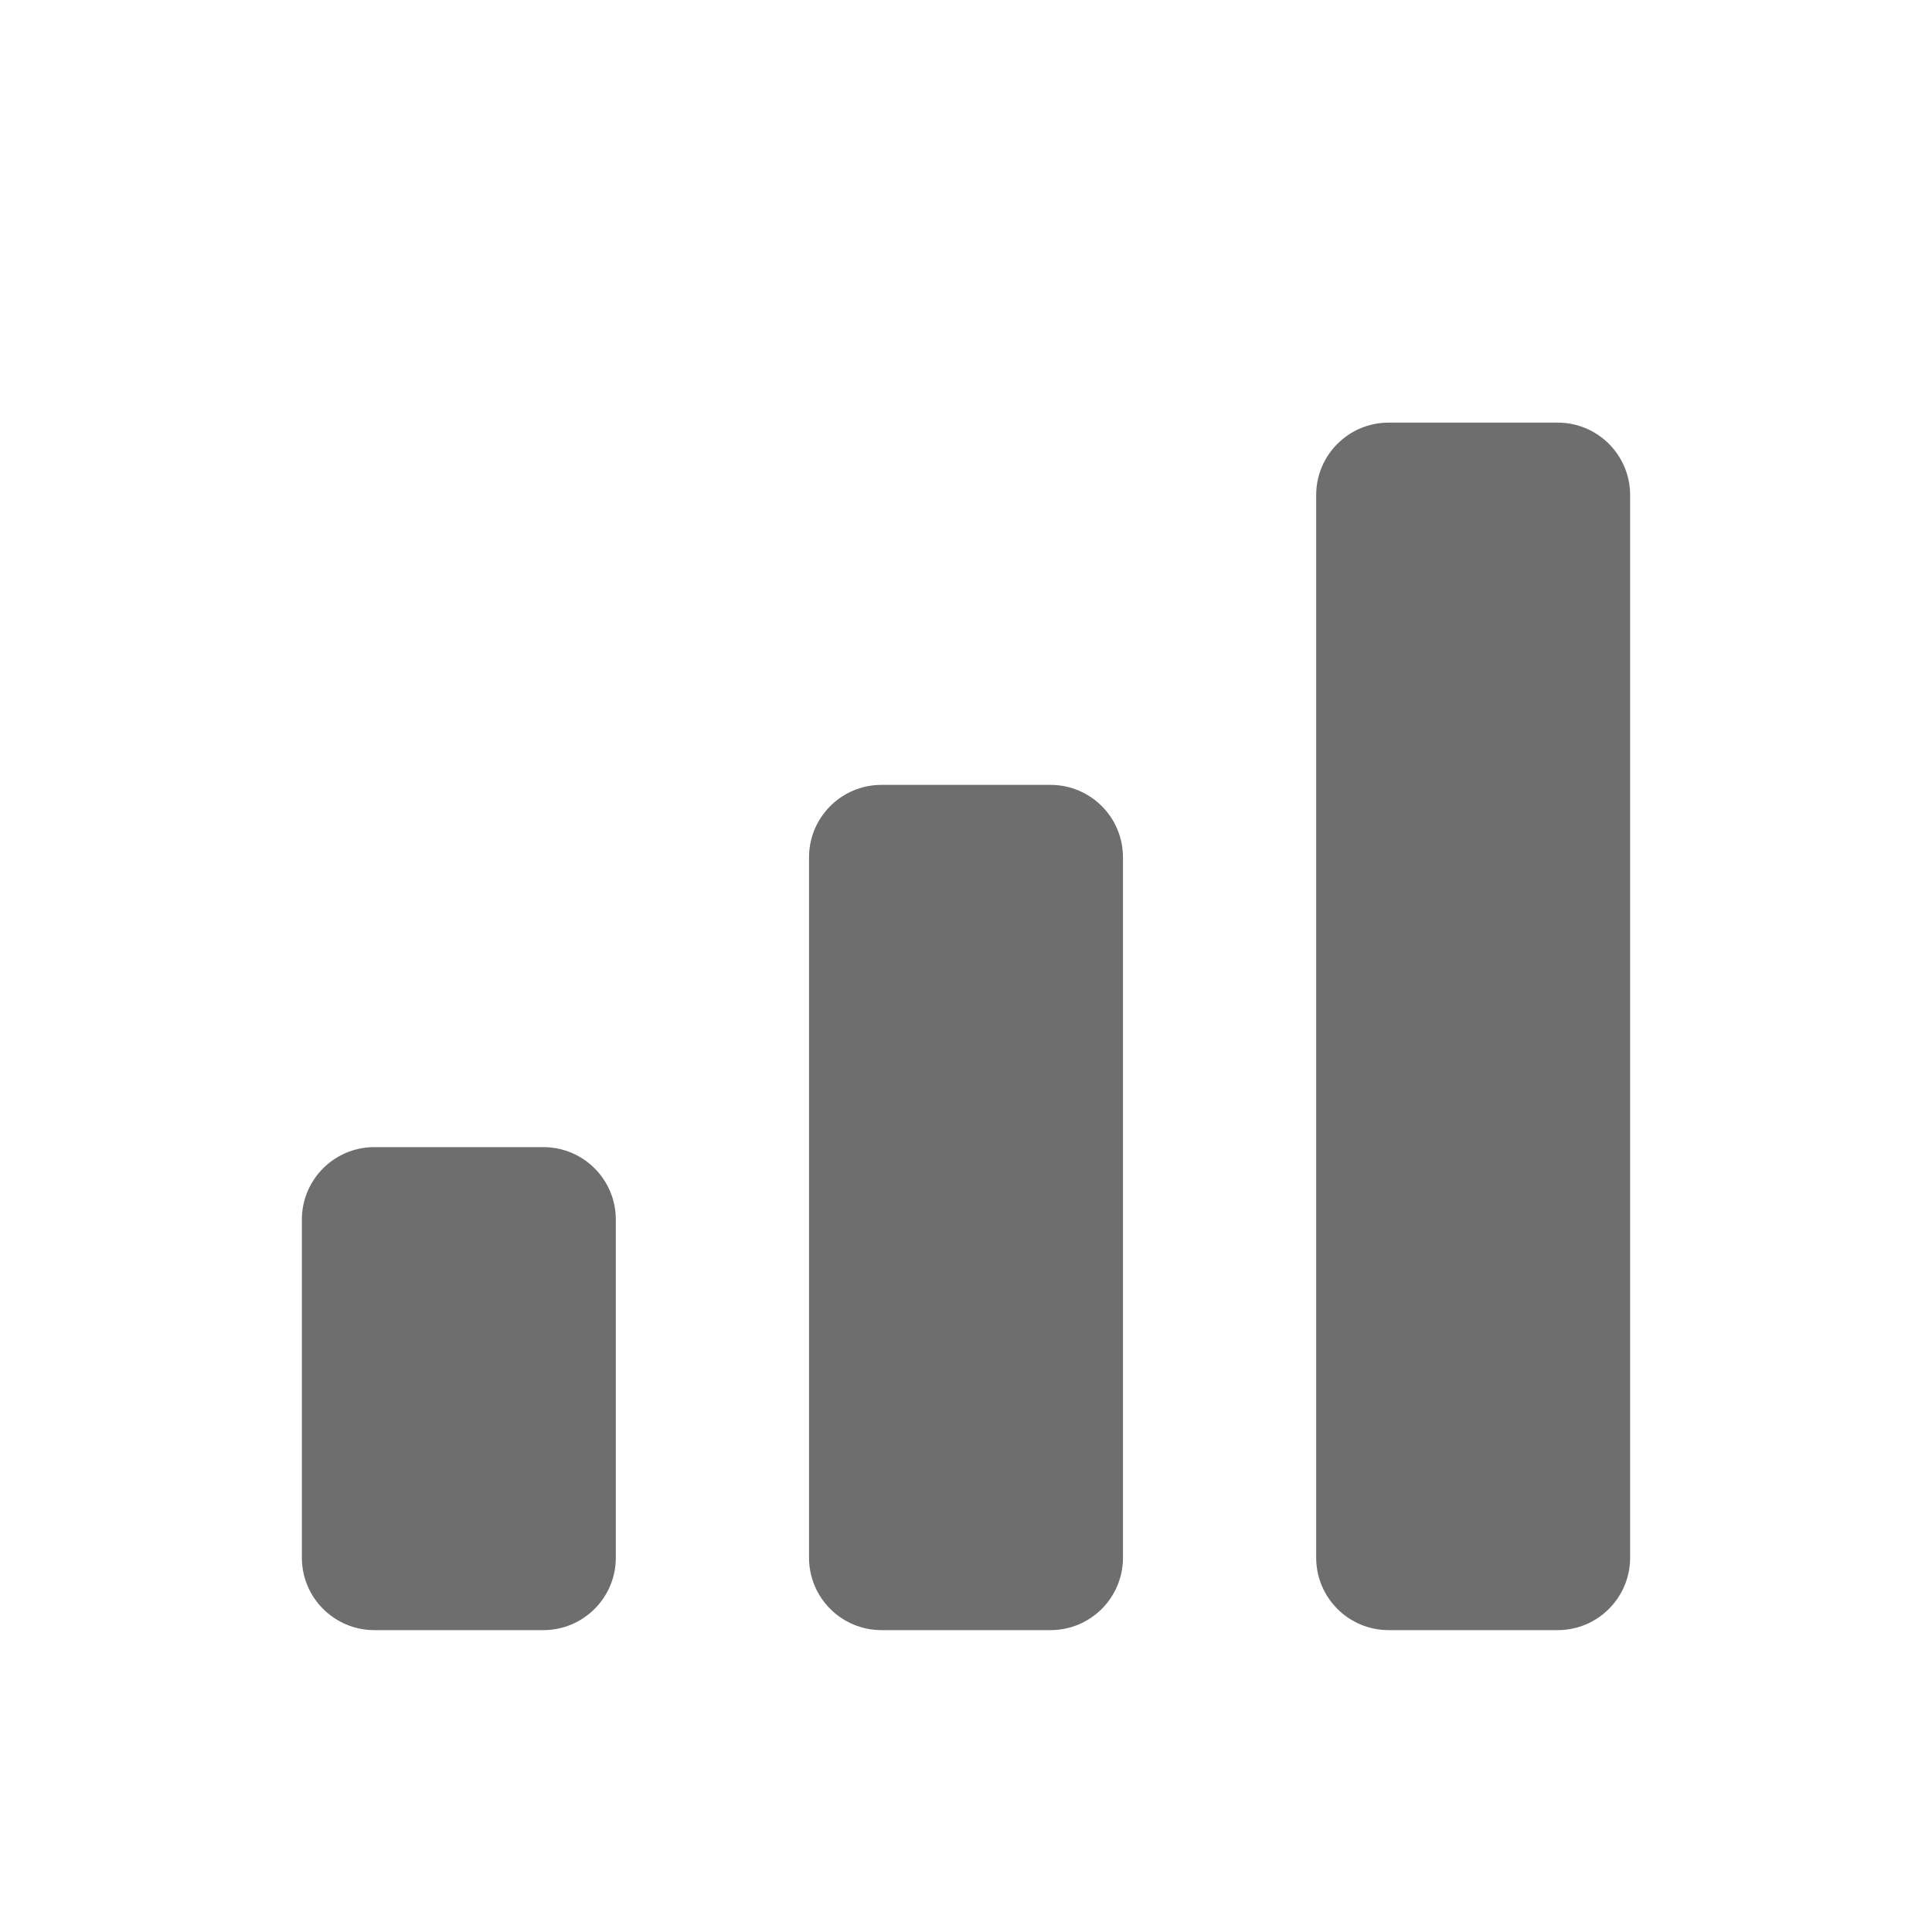
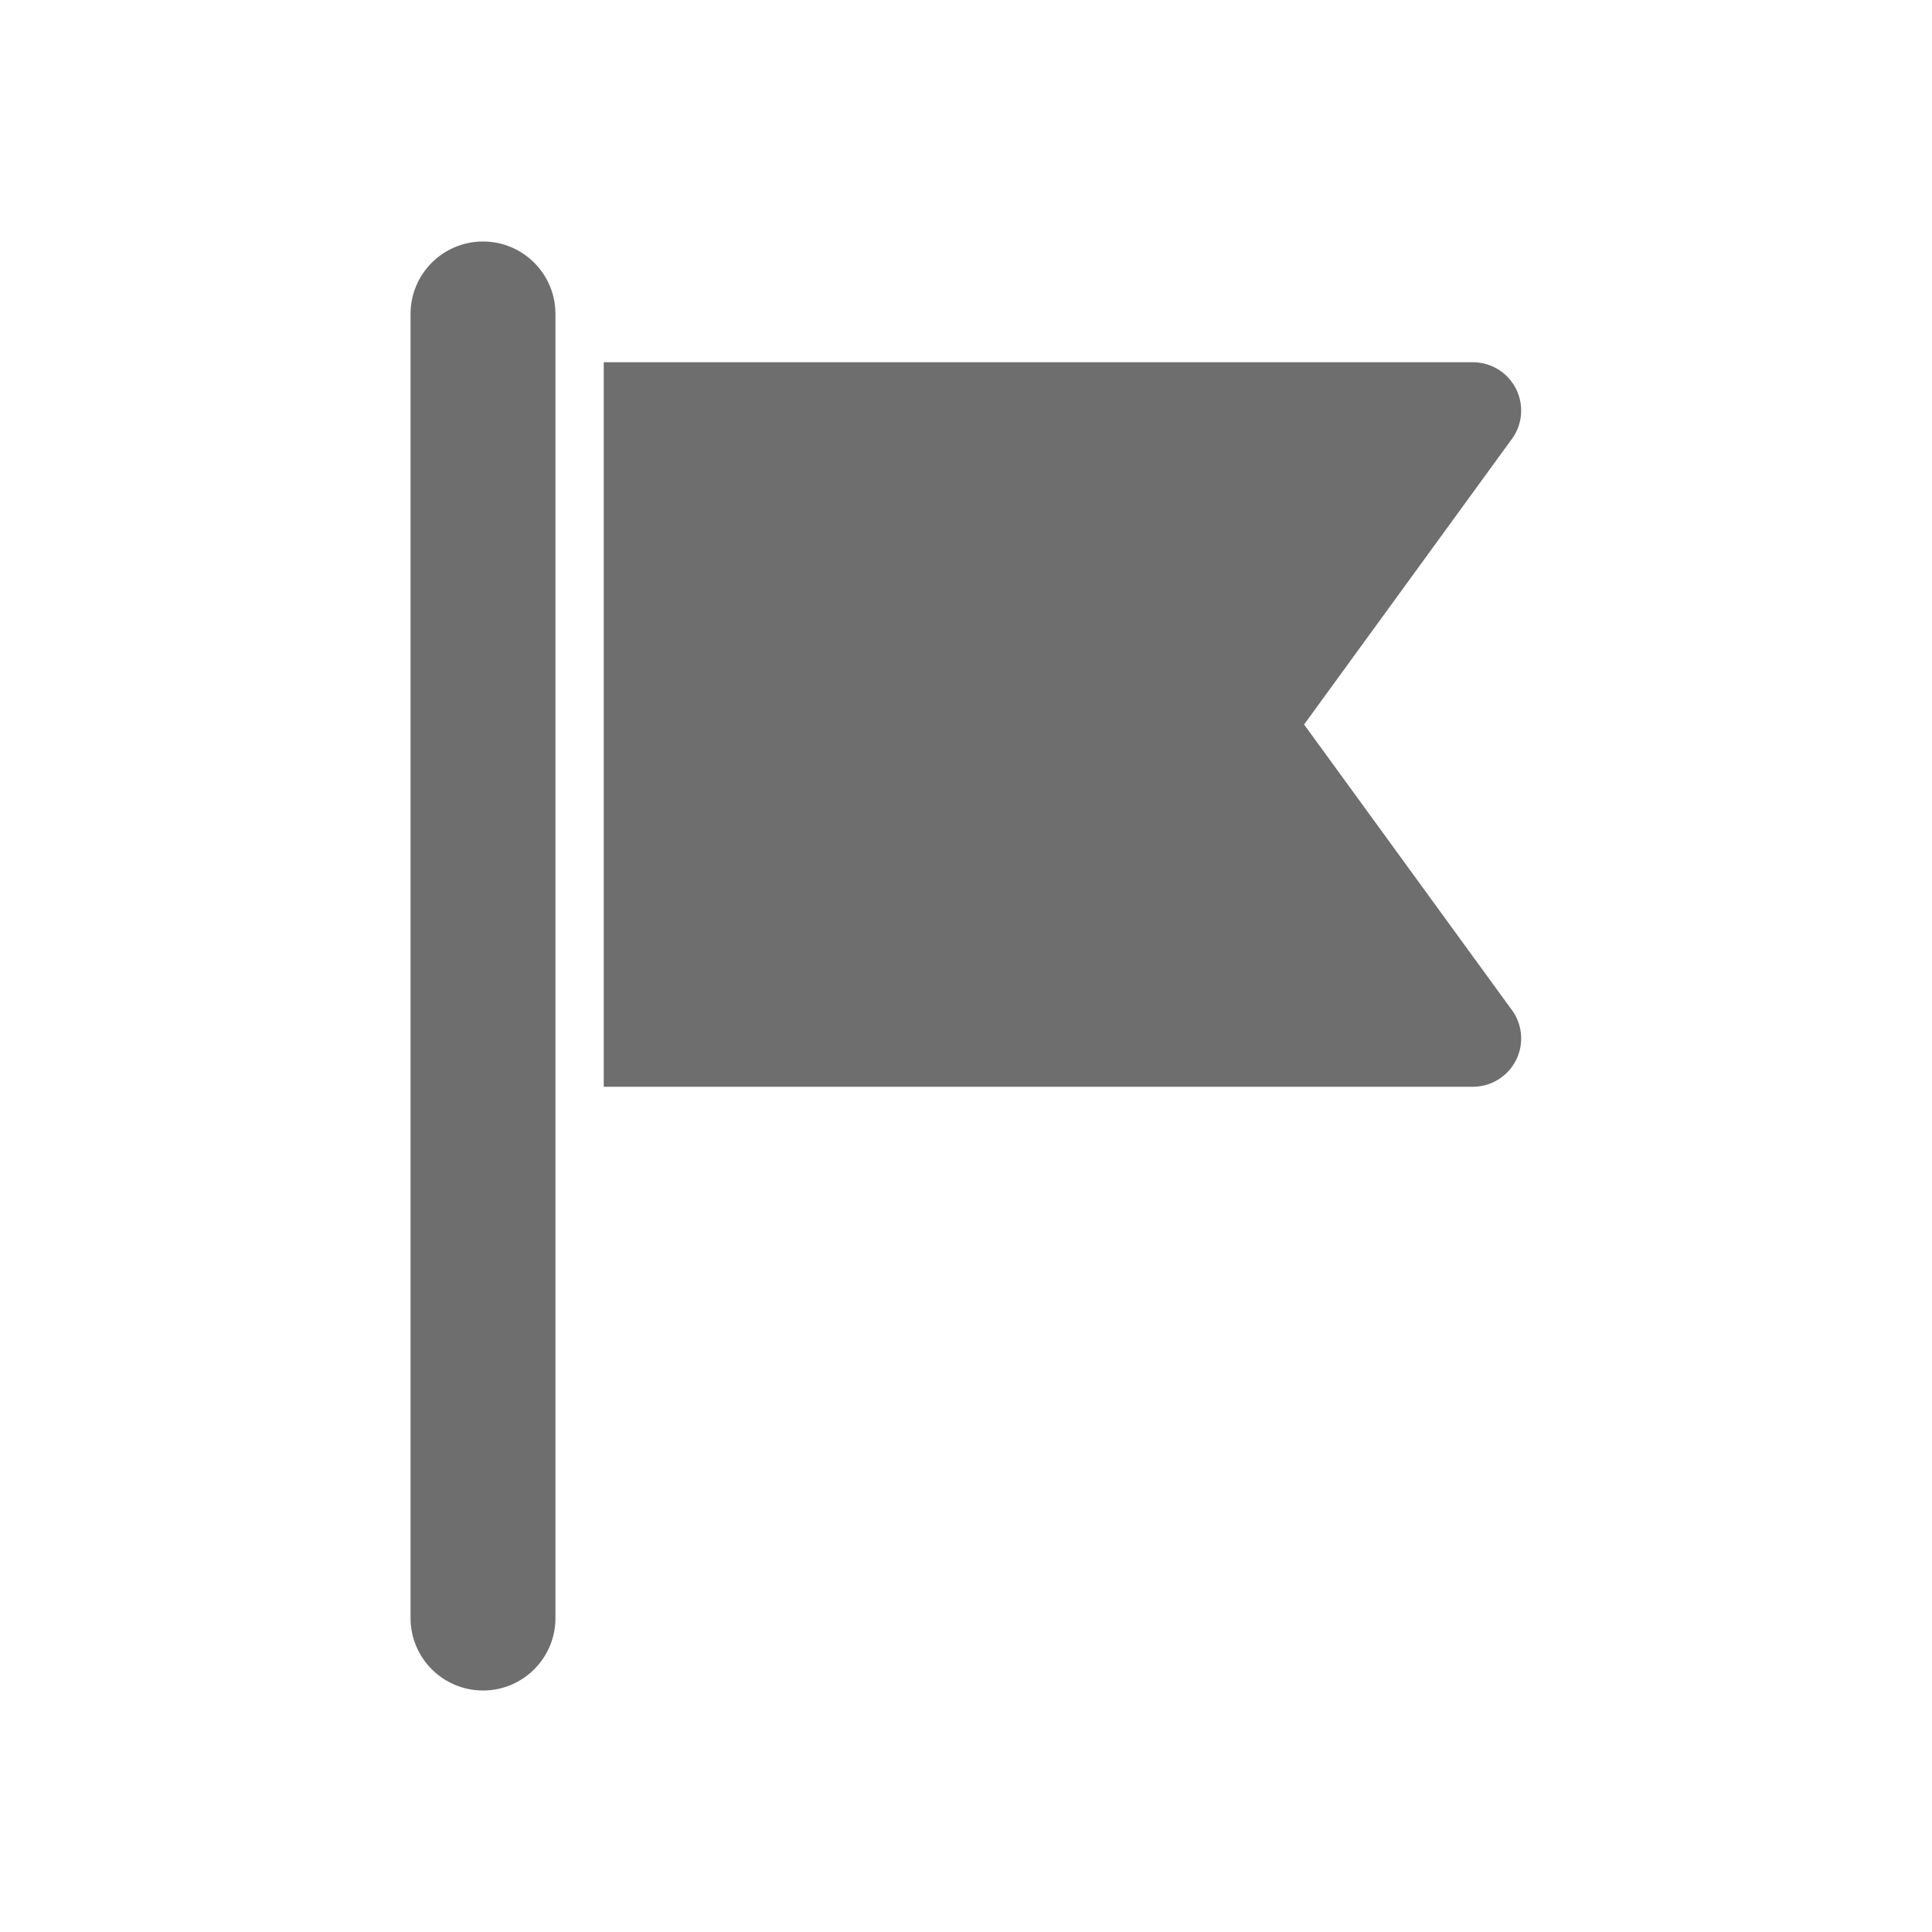
<svg xmlns="http://www.w3.org/2000/svg" width="16" height="16" viewBox="0 0 16 16">
-   <rect x="2.5" y="9.5" width="2.6" height="4" rx="0.6" fill="#6E6E6E" />
-   <rect x="6.7" y="6.5" width="2.6" height="7" rx="0.6" fill="#6E6E6E" />
-   <rect x="10.9" y="3.5" width="2.6" height="10" rx="0.6" fill="#6E6E6E" />
+   <rect x="3.4" y="2" width="1.2" height="12" rx="0.6" fill="#6E6E6E" />
+   <path fill="#6E6E6E" d="M5 3h7.2a.4.4 0 0 1 .31.65L10.8 6l1.71 2.35A.4.4 0 0 1 12.2 9H5V3Z" />
</svg>
